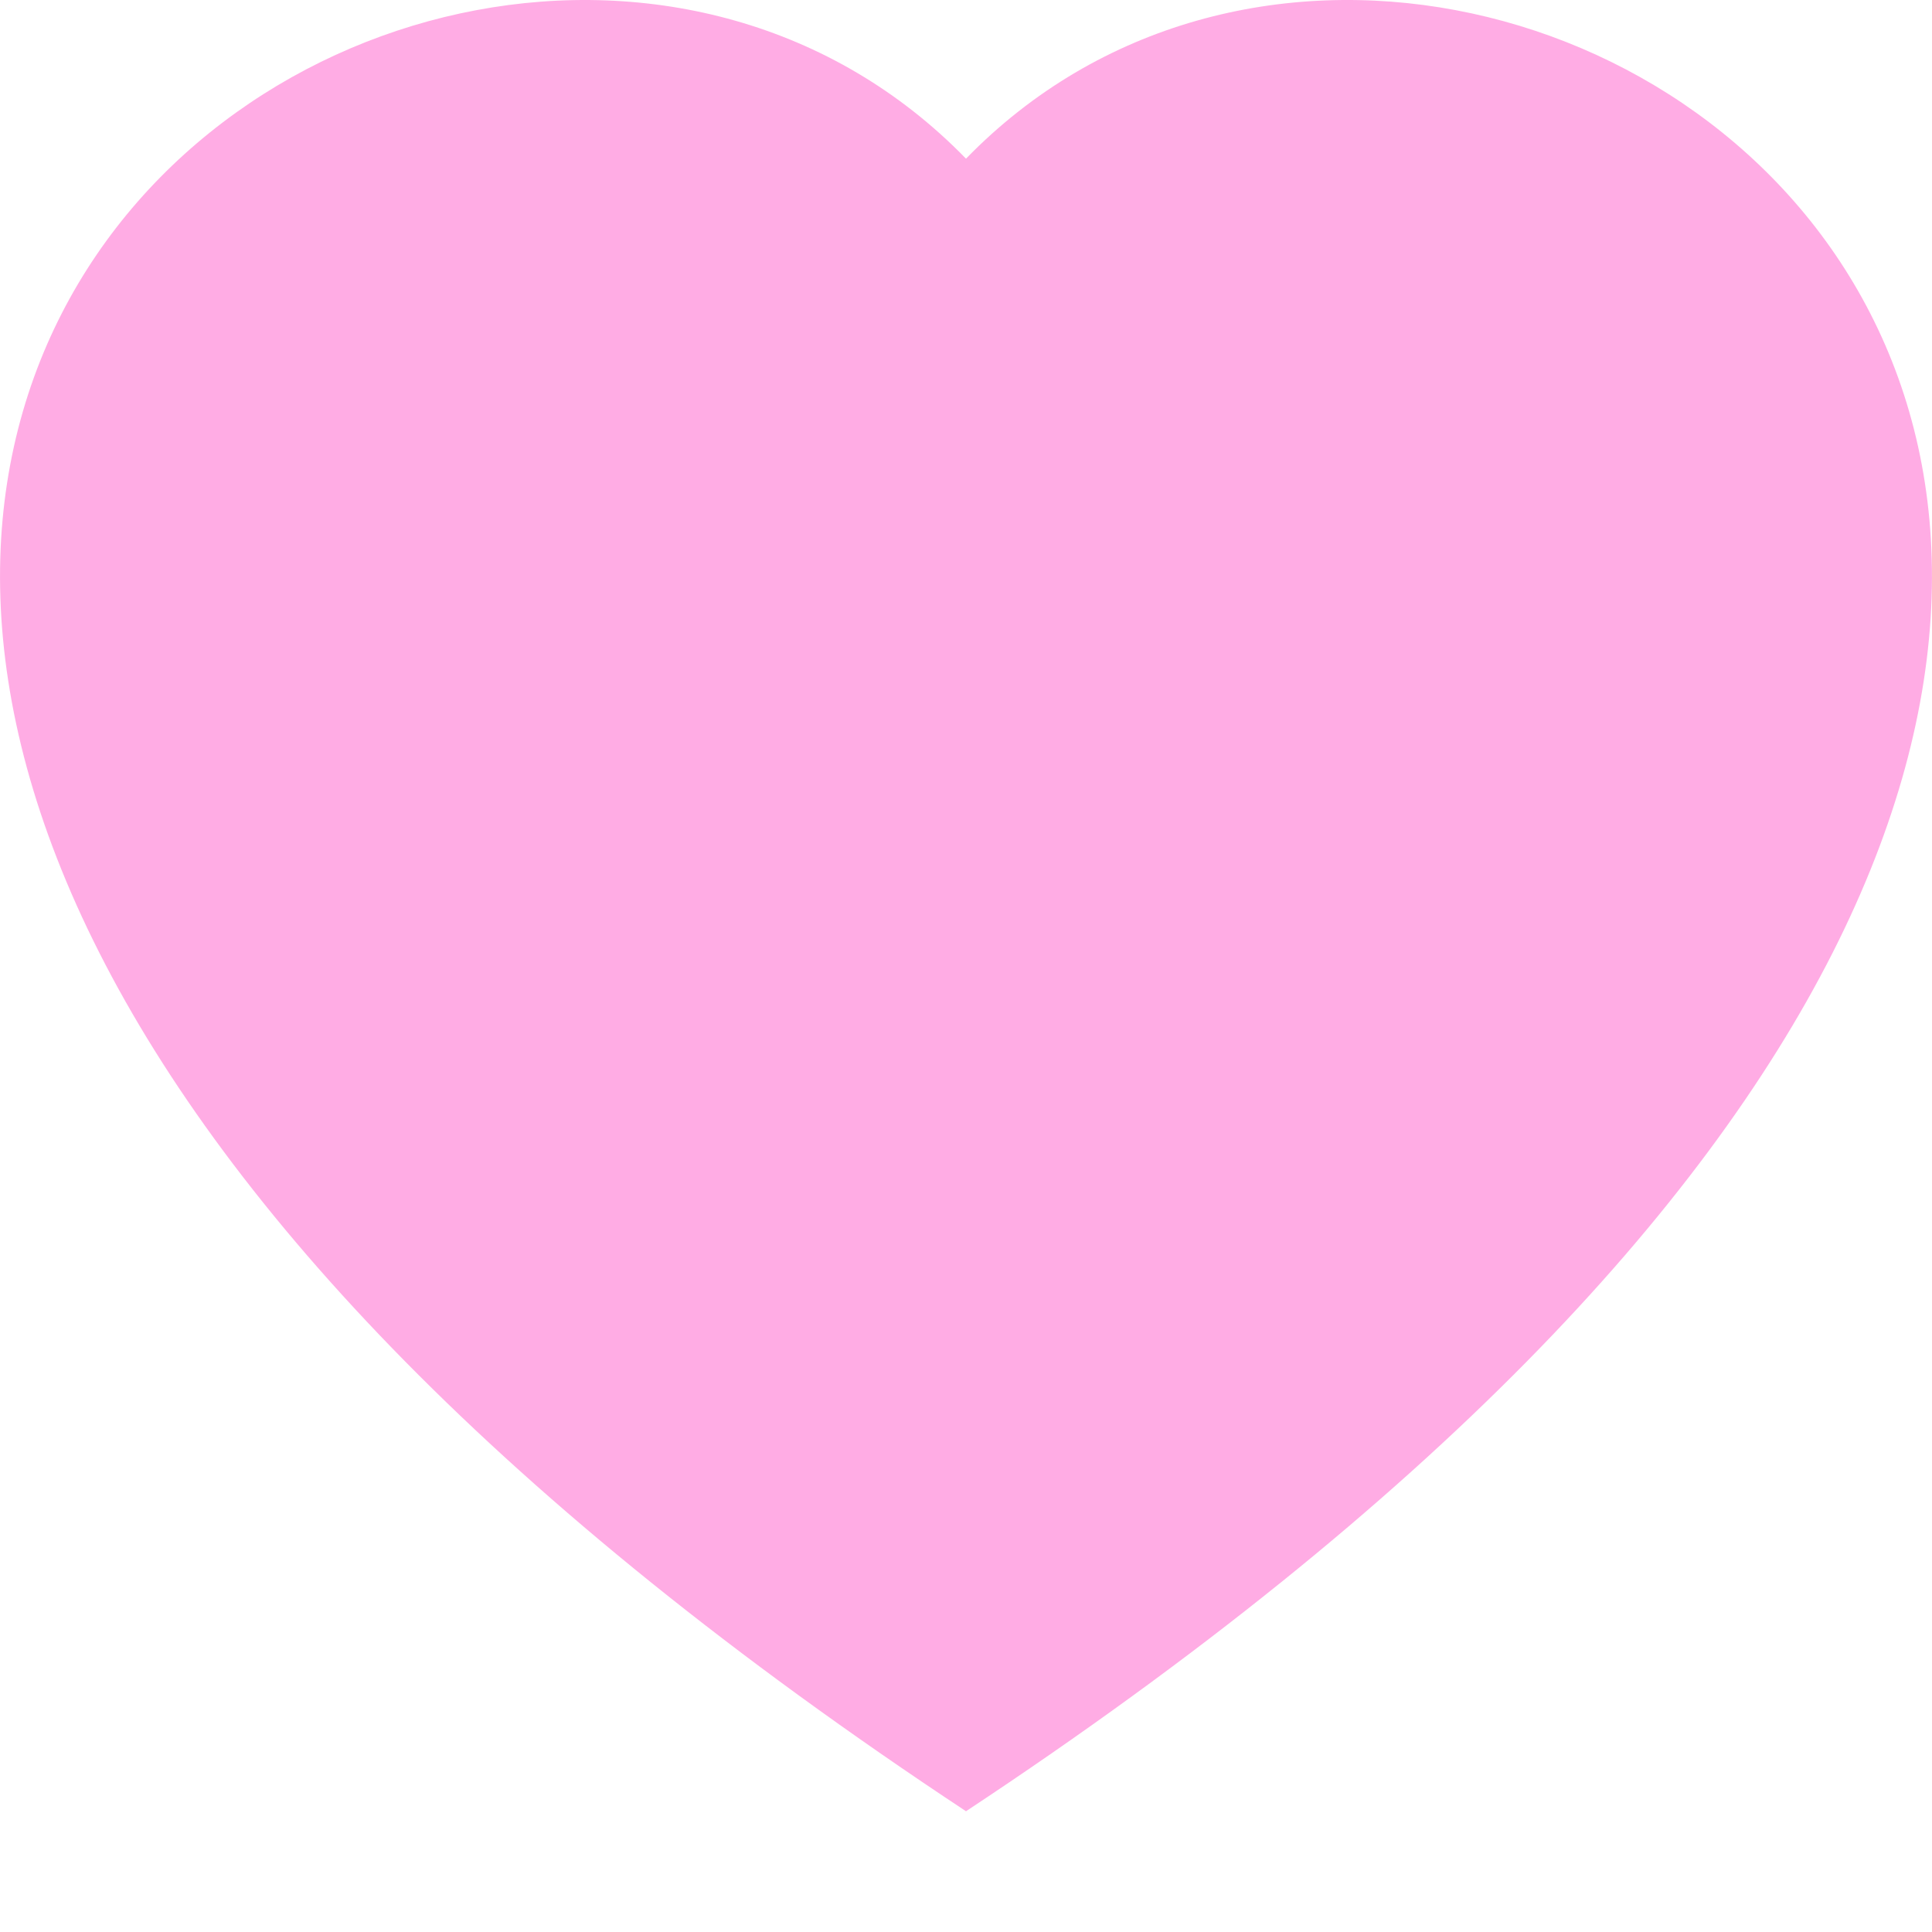
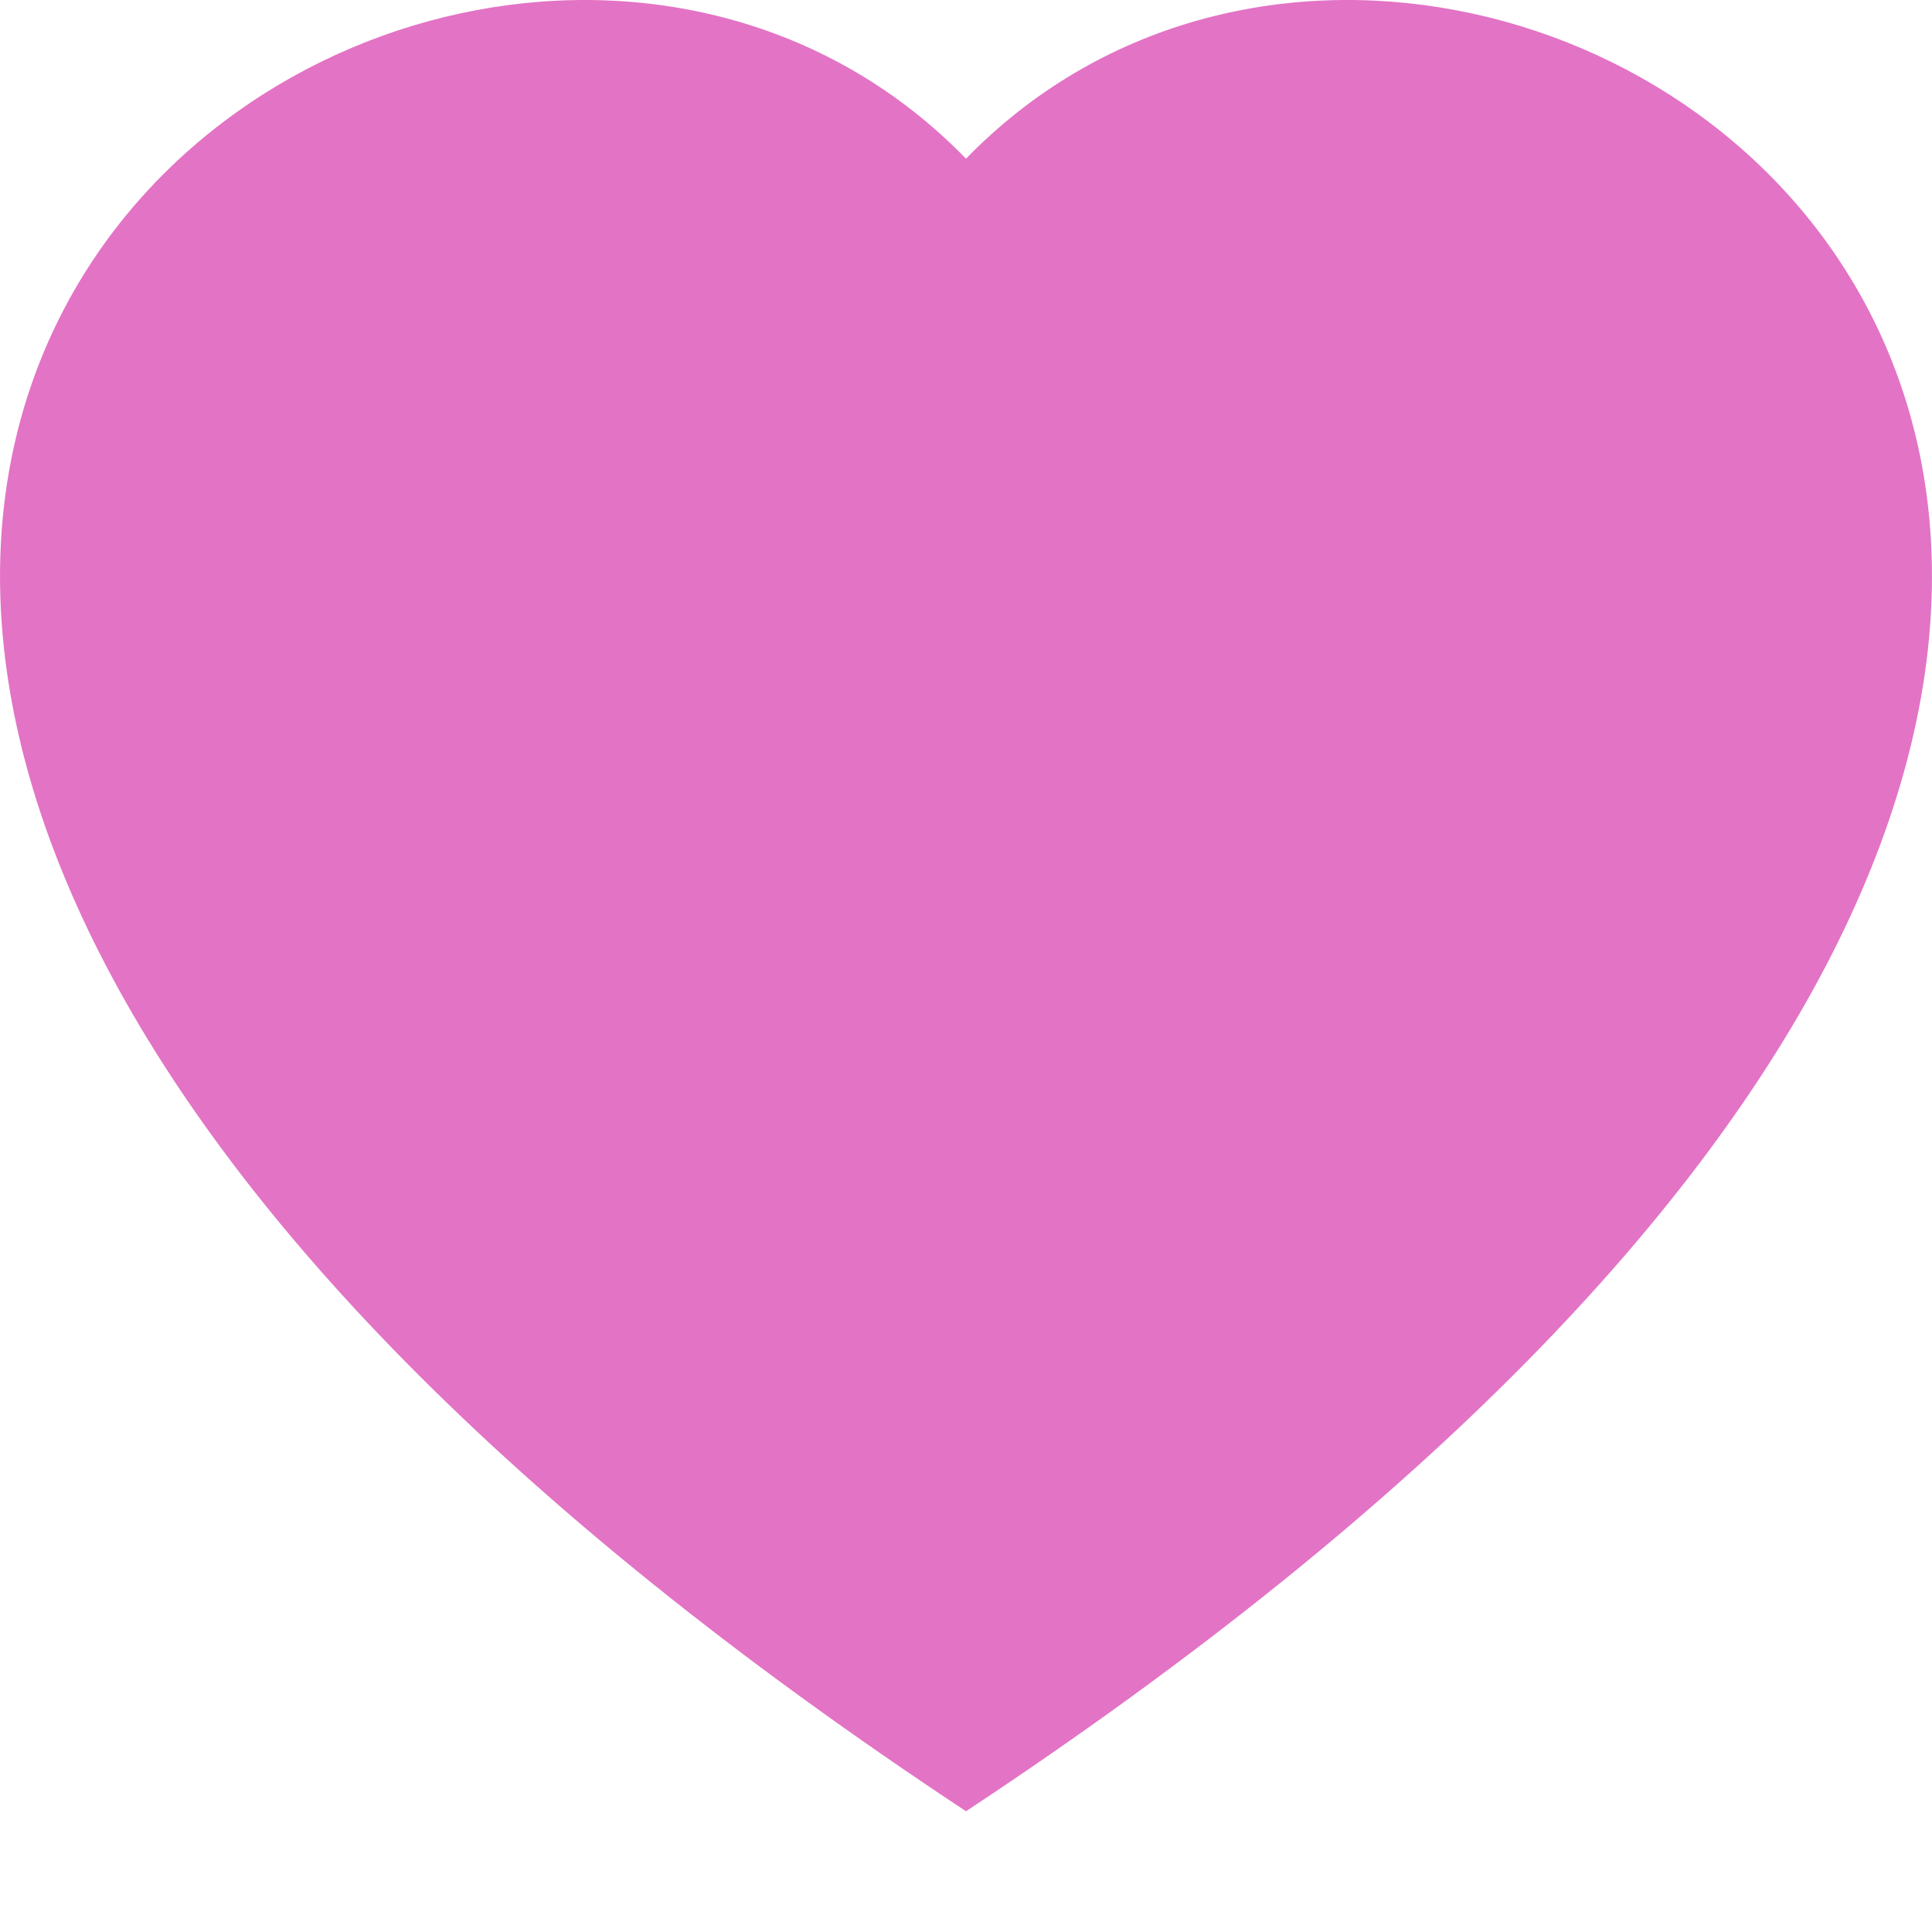
- <svg xmlns="http://www.w3.org/2000/svg" class="bi bi-heart-fill" width="1em" height="1em" viewBox="0 0 16 16" fill="#FFACE4">
+ <svg xmlns="http://www.w3.org/2000/svg" class="bi bi-heart-fill" width="1em" height="1em" viewBox="0 0 16 16" fill="#e373c5">
  <path fill-rule="evenodd" d="M8 1.314C12.438-3.248 23.534 4.735 8 15-7.534 4.736 3.562-3.248 8 1.314z" />
</svg>
